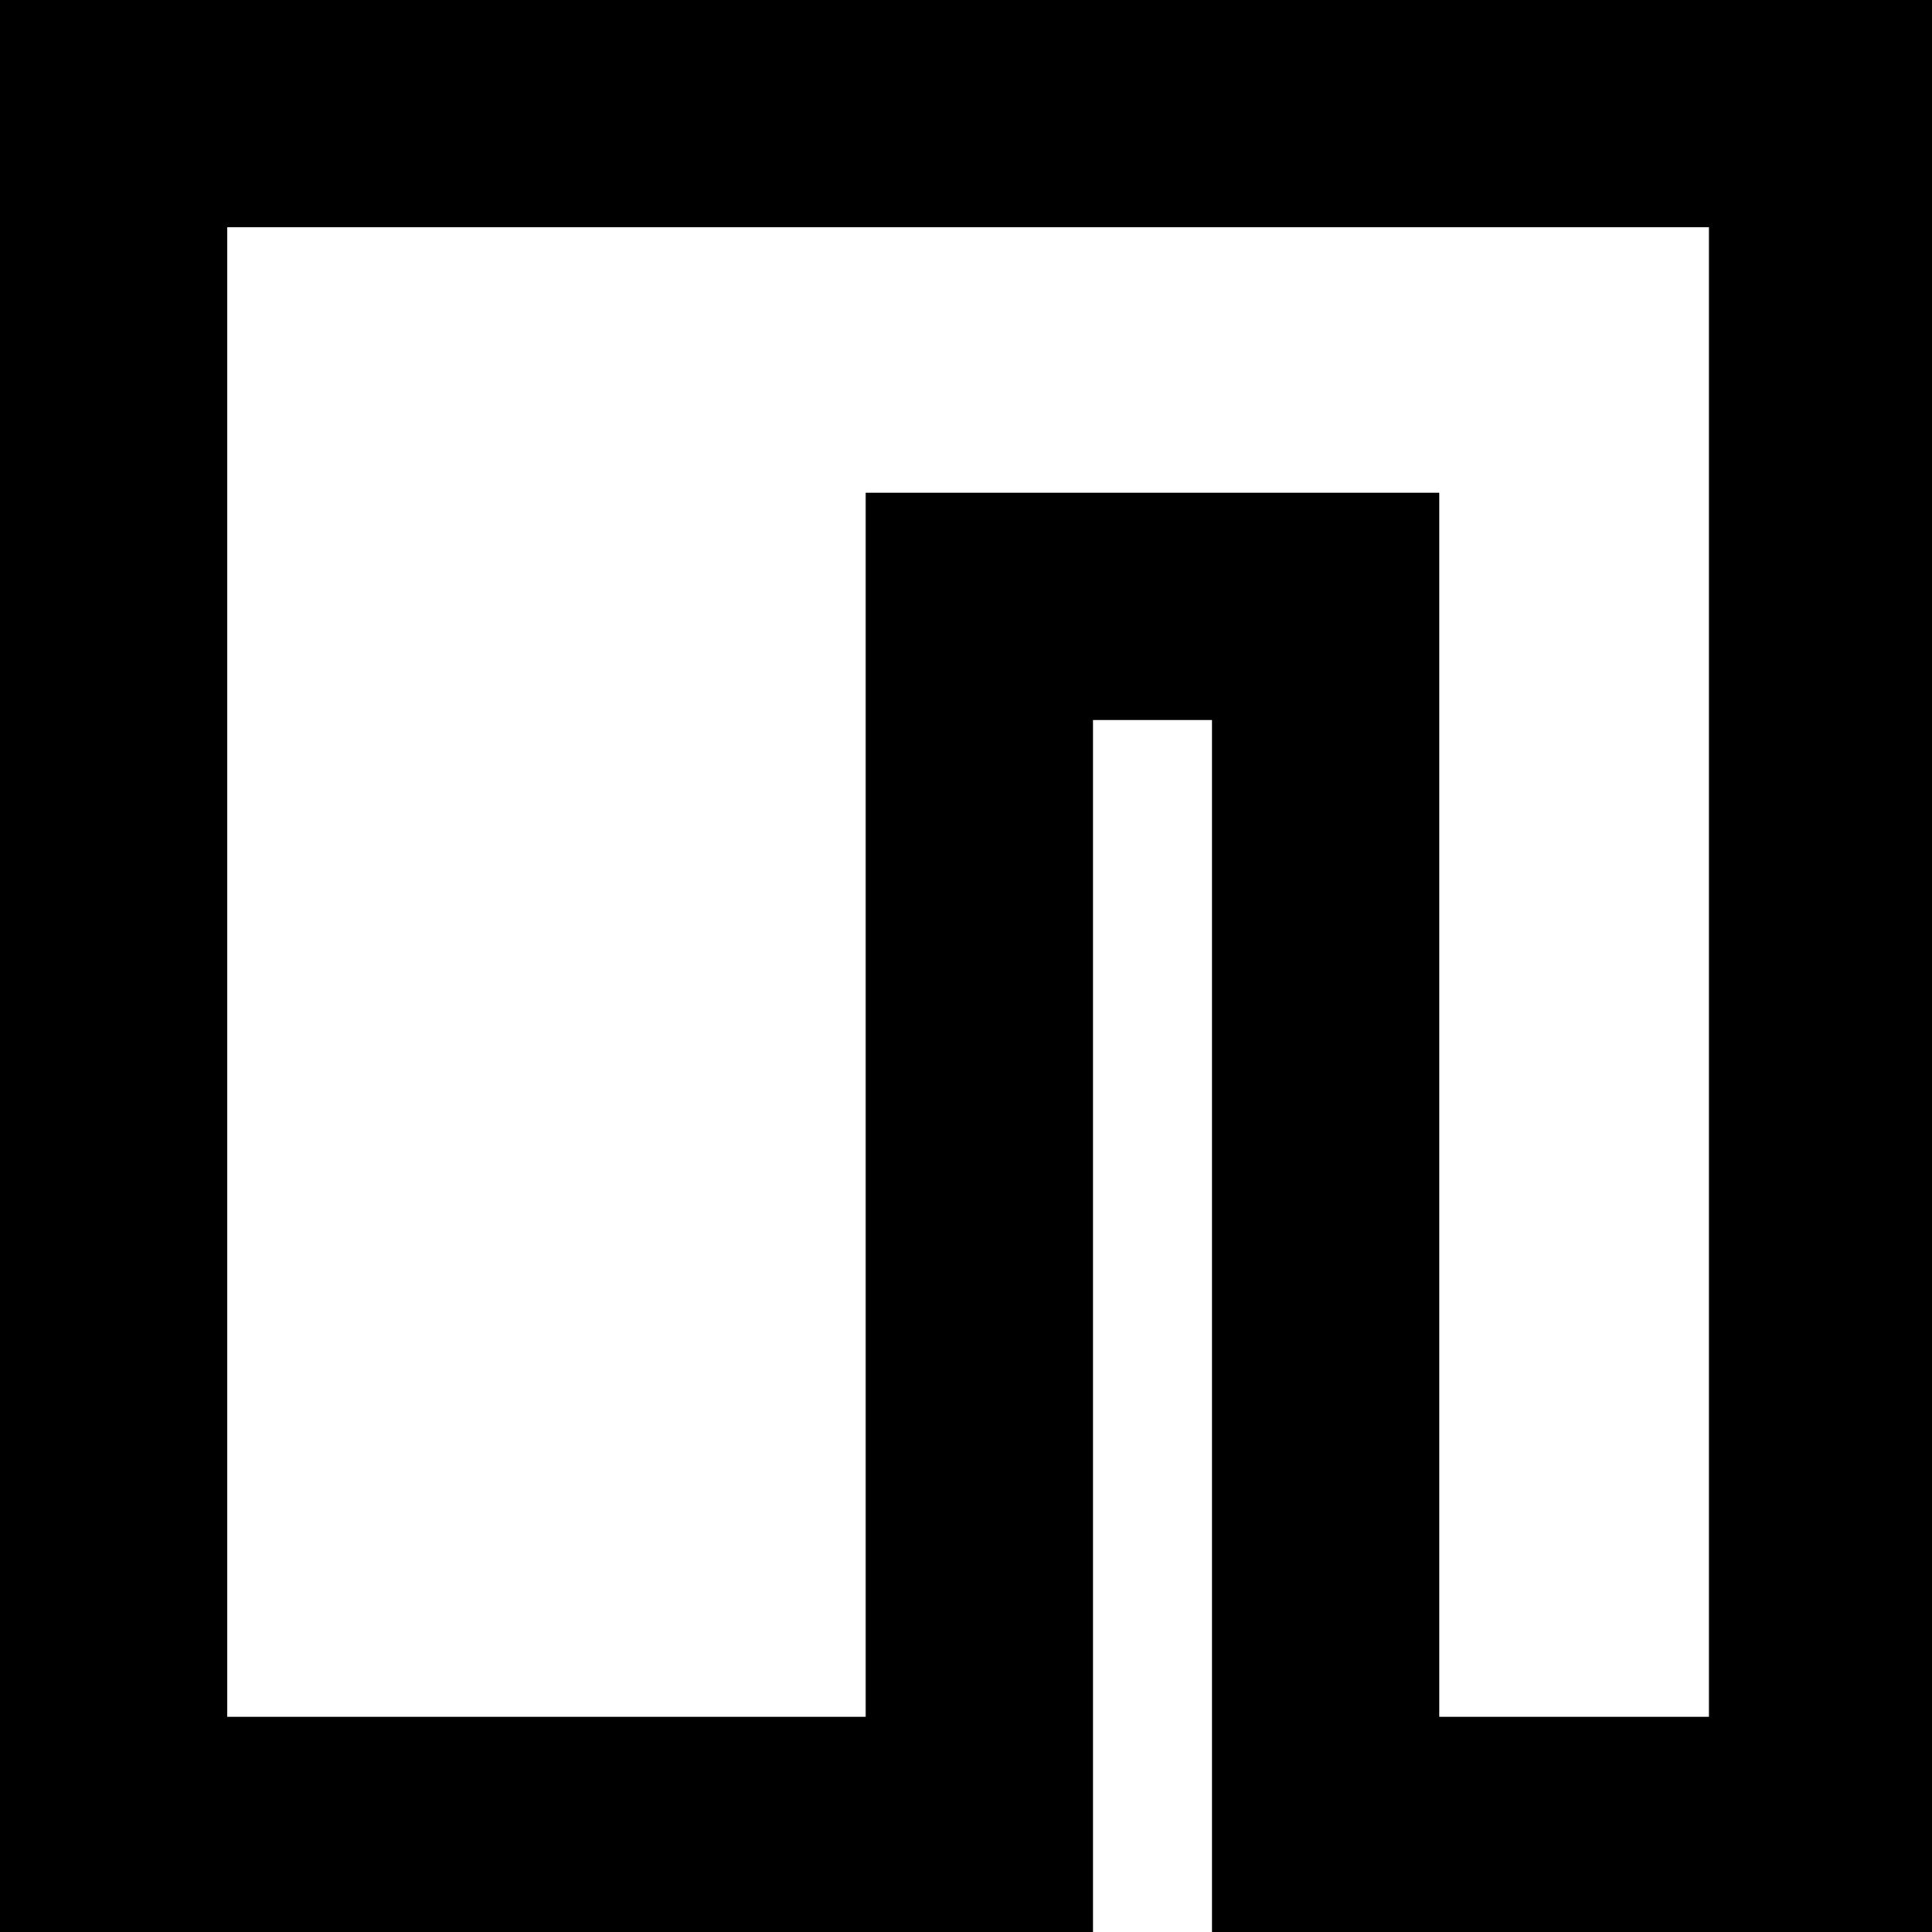
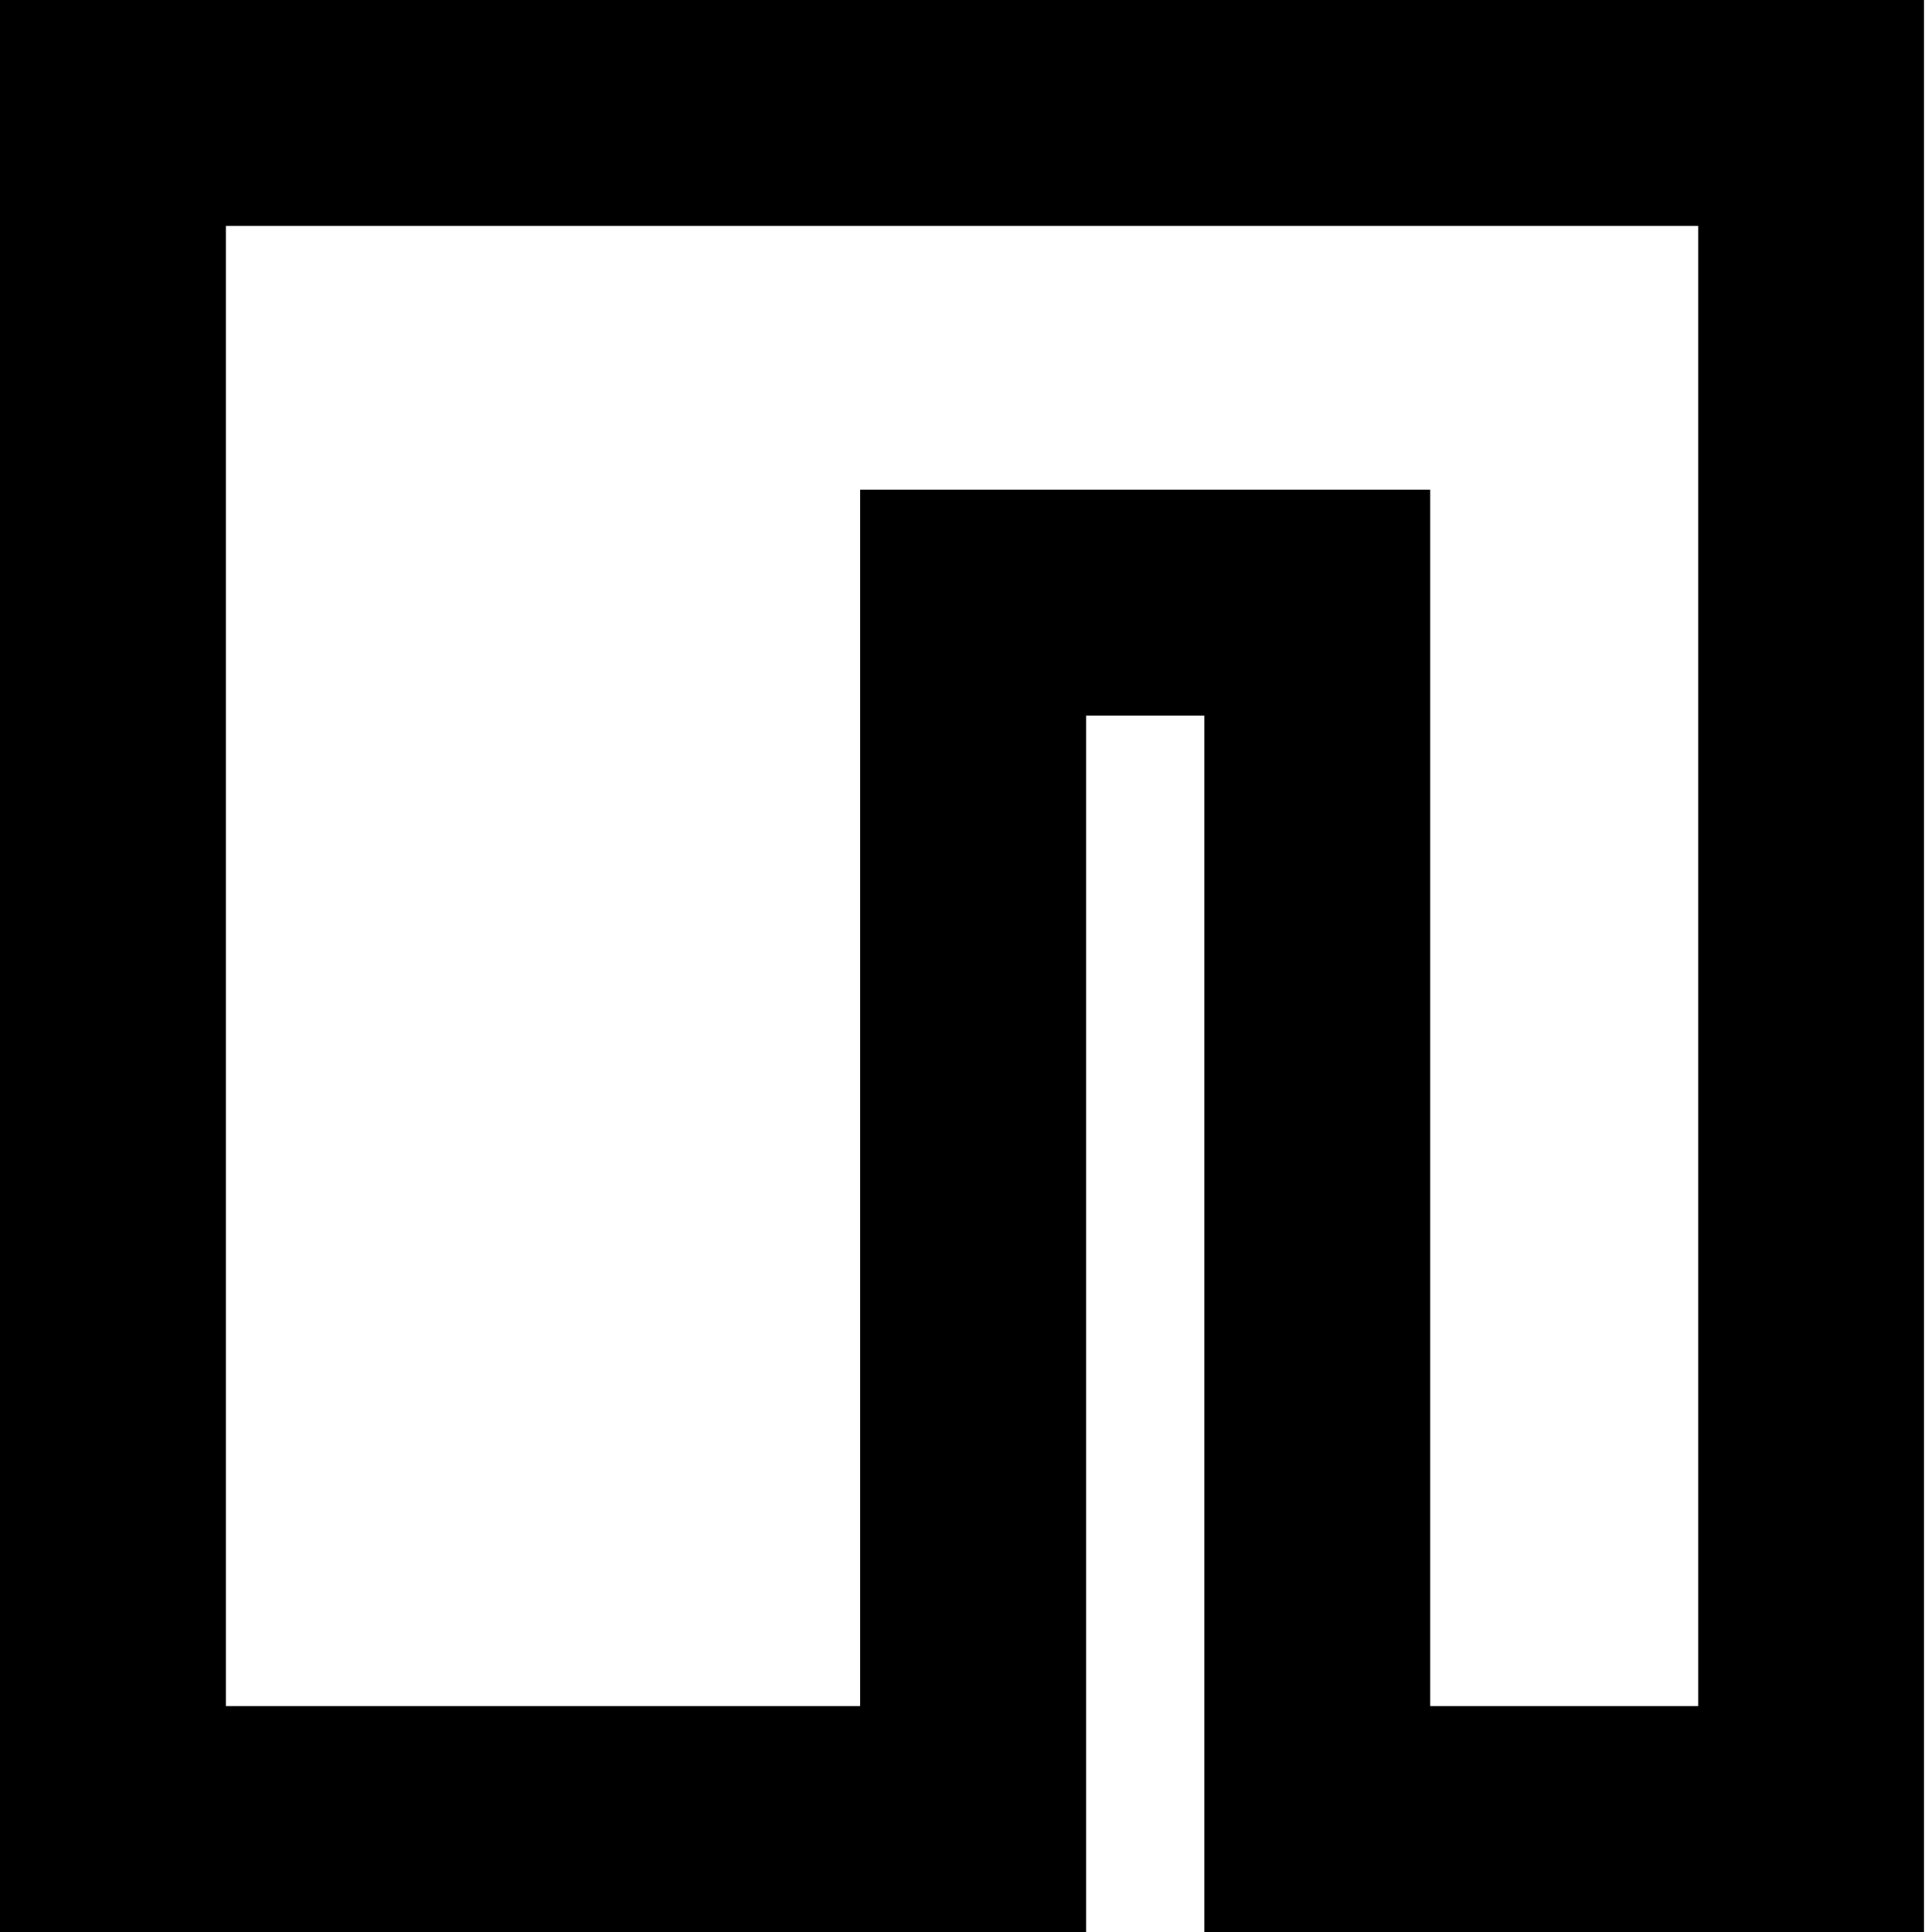
- <svg xmlns="http://www.w3.org/2000/svg" viewBox="0 0 17 17">
+ <svg xmlns="http://www.w3.org/2000/svg" width="17.041" height="17.107" viewBox="0 0 17.041 17.107">
  <path data-name="Path 6" d="M16.037 16.107V1H1v15.107h7.617V5.336h3.047v10.771z" fill="none" stroke="currentColor" stroke-width="2" />
</svg>
